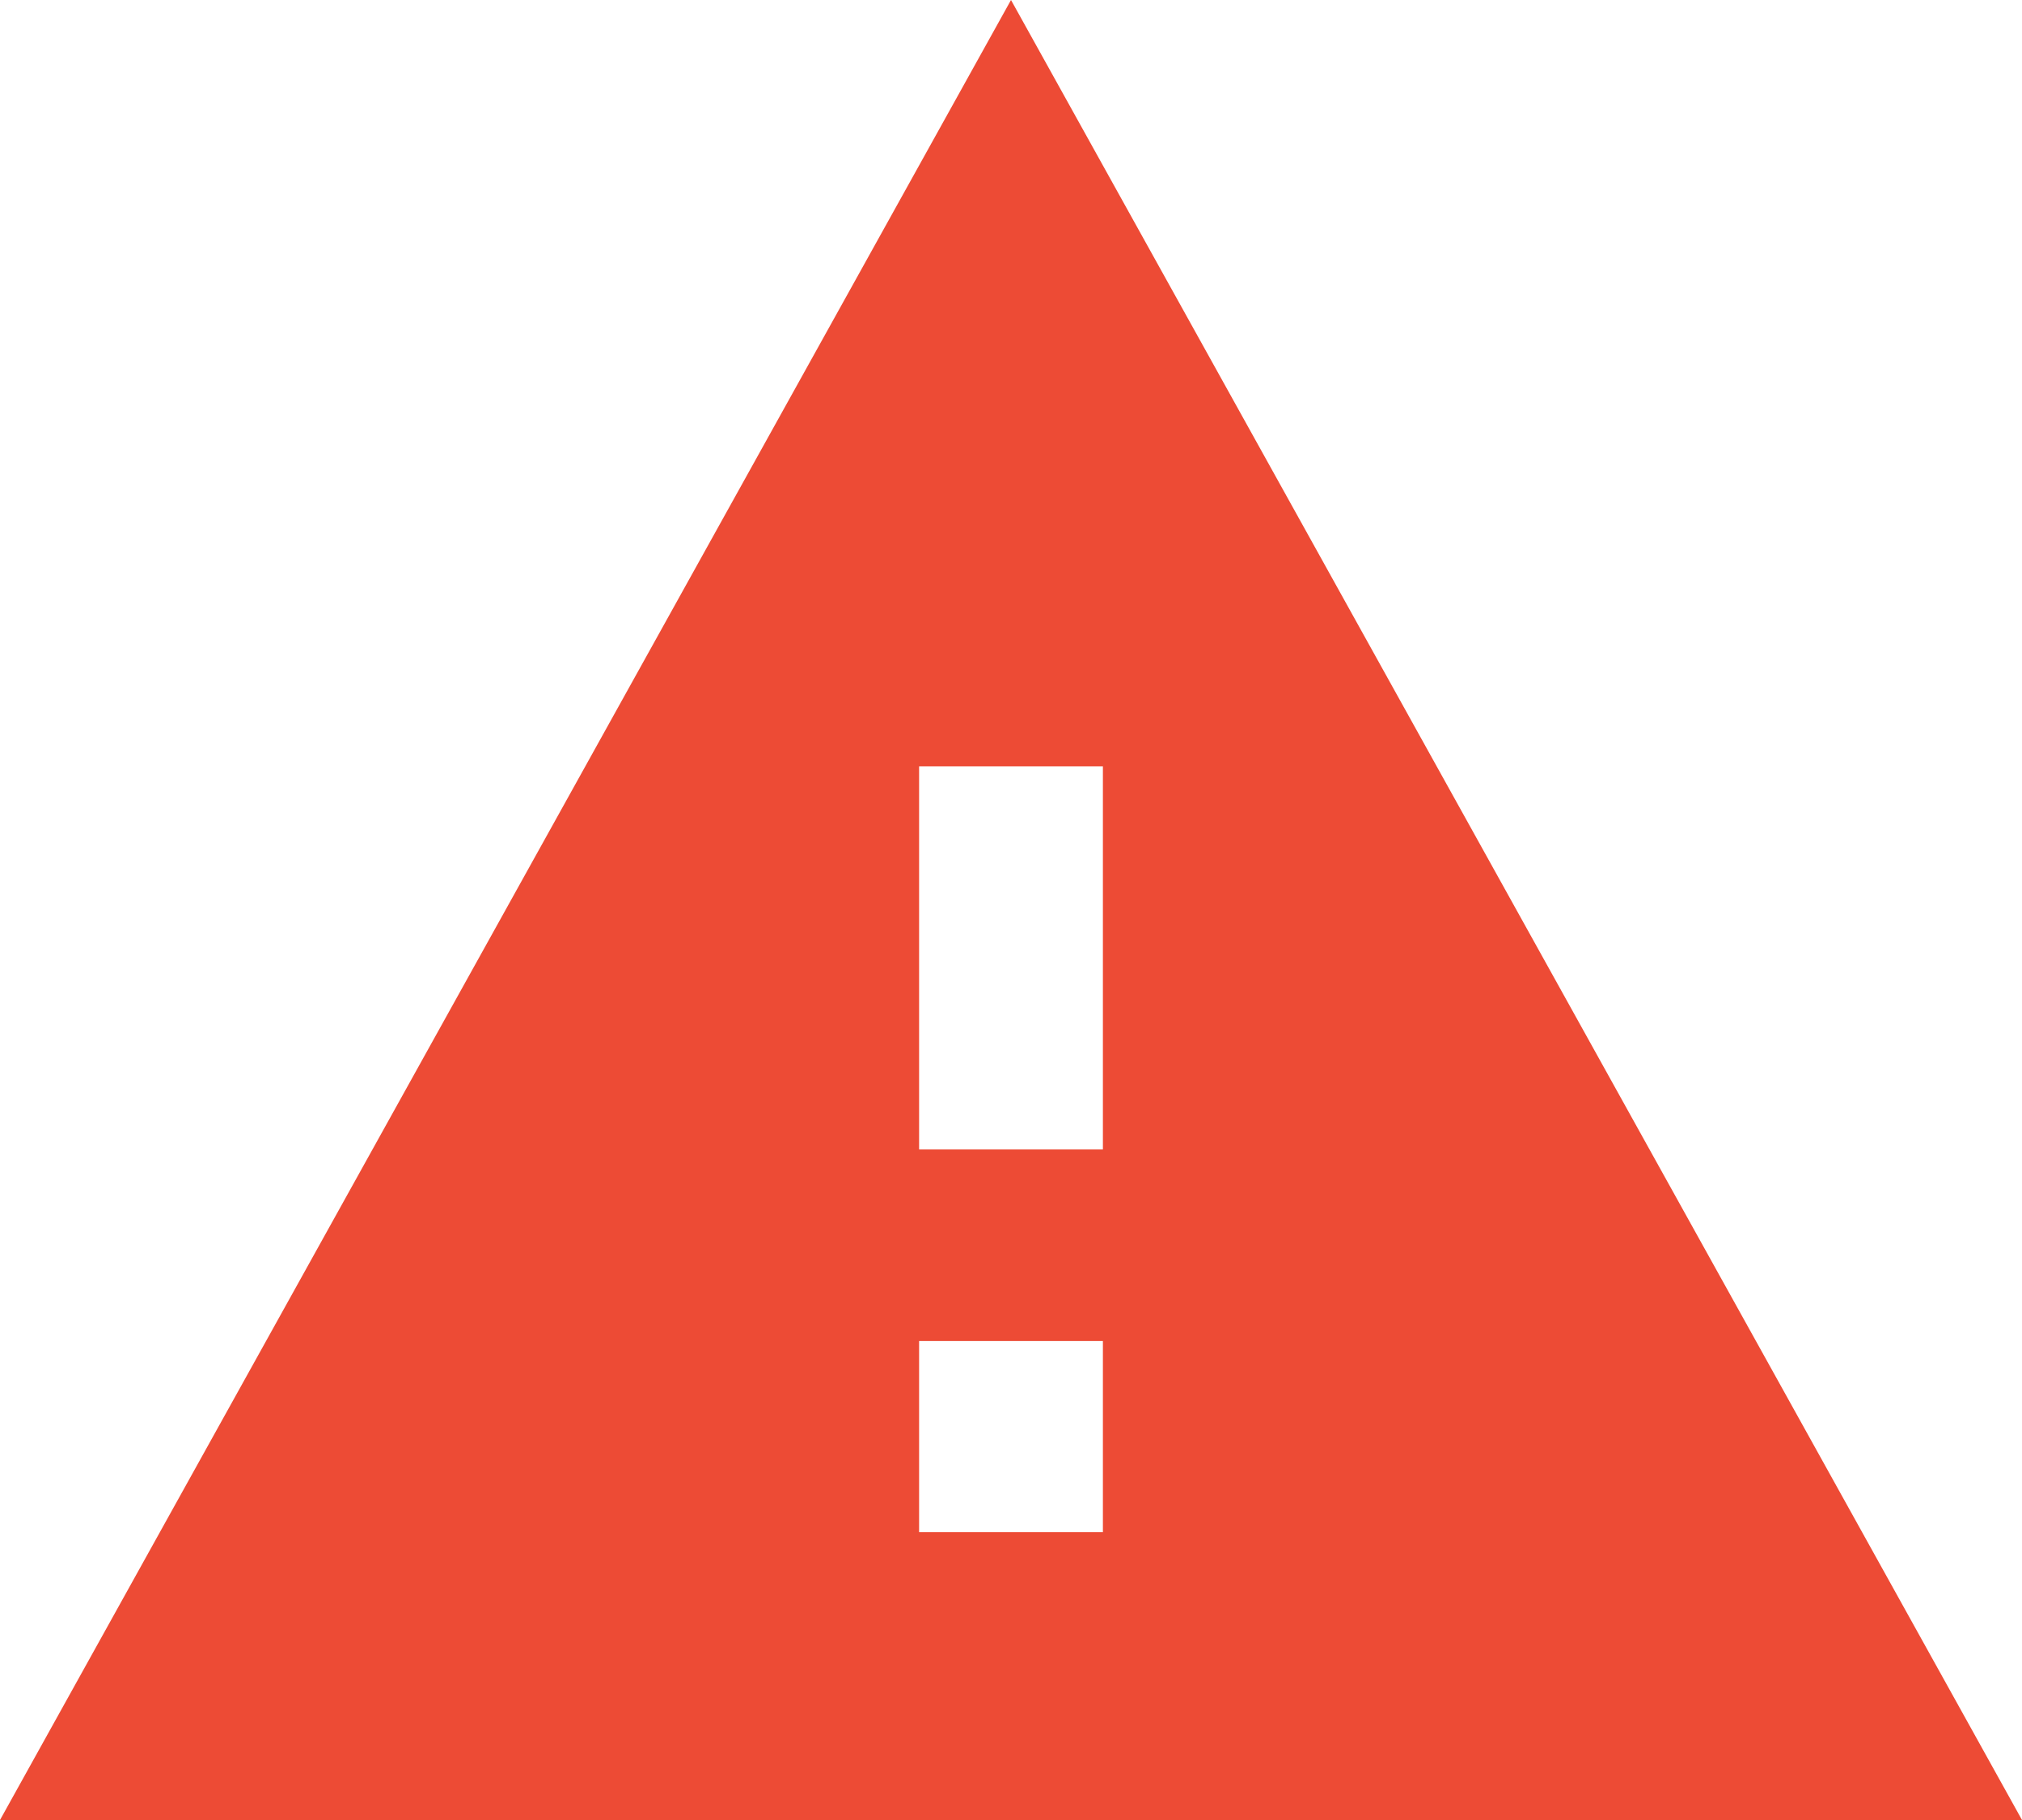
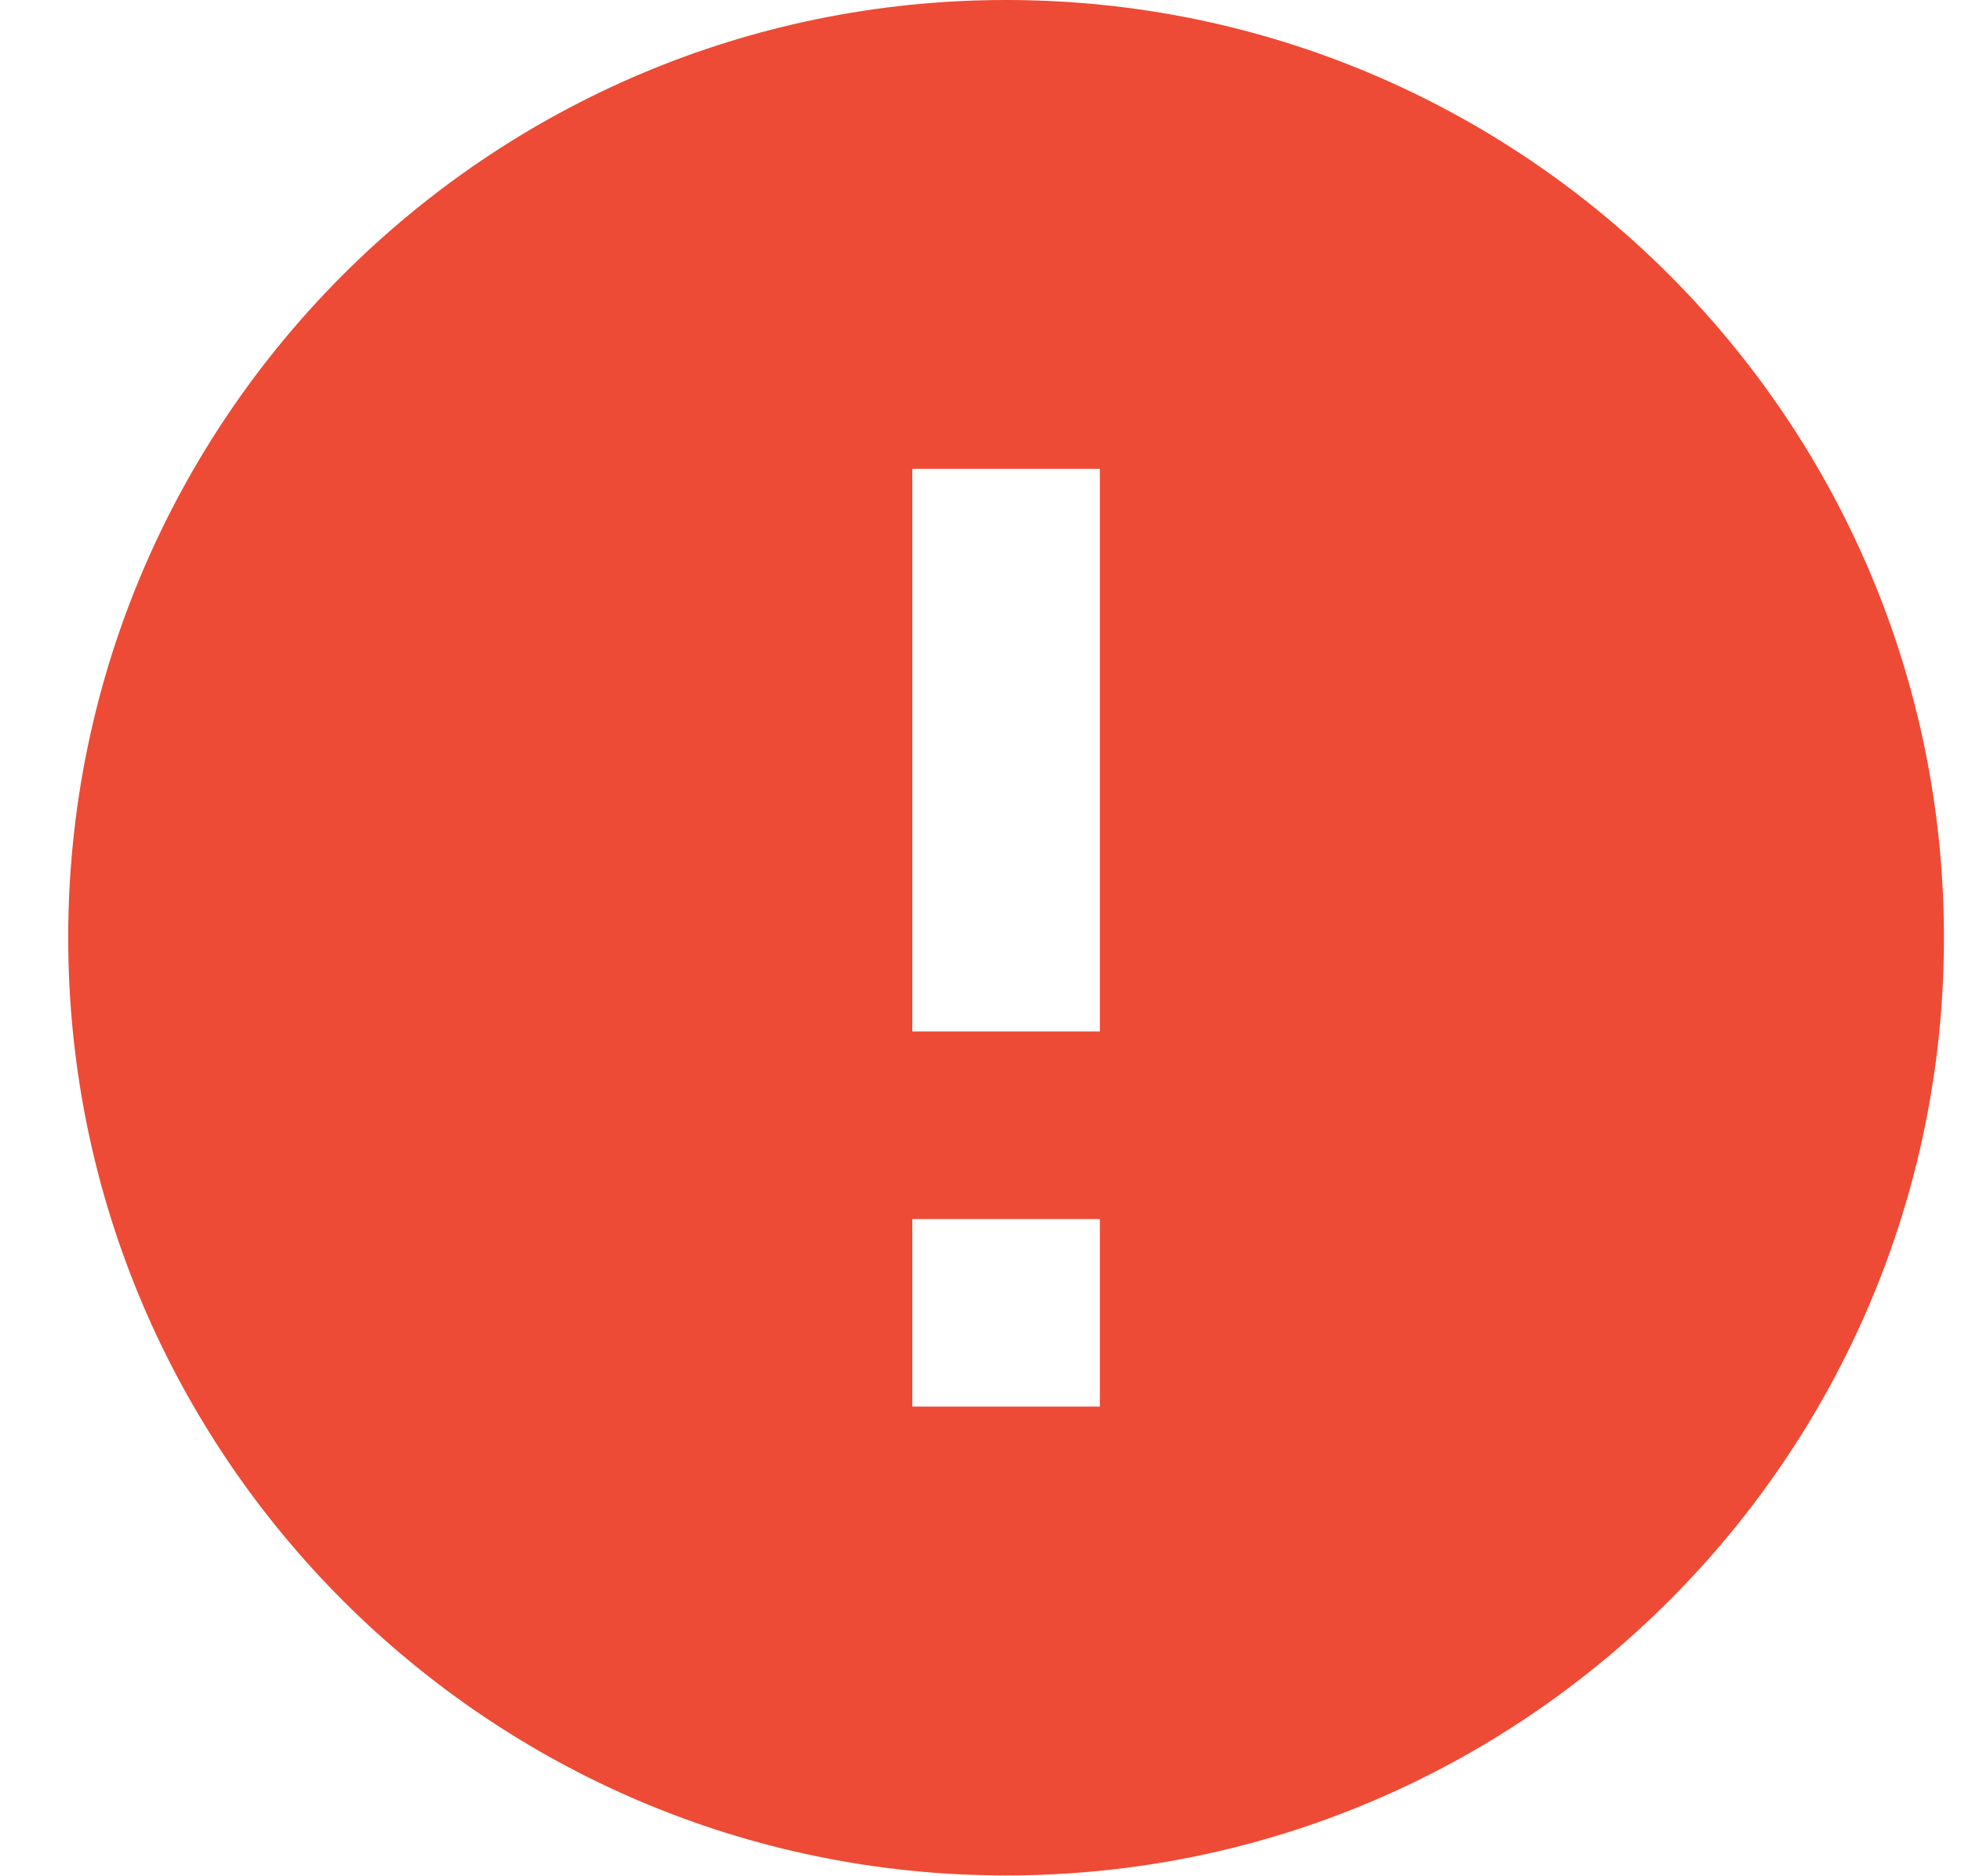
- <svg xmlns="http://www.w3.org/2000/svg" width="20px" height="18px" viewBox="0 0 20 18" version="1.1">
+ <svg xmlns="http://www.w3.org/2000/svg" width="23px" height="22px" viewBox="0 0 23 22" version="1.1">
  <defs />
-   <g id="Screens" stroke="none" stroke-width="1" fill="none" fill-rule="evenodd">
-     <g id="dashboard_by_team_red_green_states_p1_1442-copy-2" transform="translate(-107, -595)">
-       <g id="ic_failing_red" transform="translate(107, 594)">
-         <rect id="Path" x="0" y="0" width="20" height="20" />
-         <path d="M0,19 L20,19 L10,1 L0,19 Z M10.909,16.153 L9.091,16.153 L9.091,14.263 L10.909,14.263 L10.909,16.153 Z M10.909,12.368 L9.091,12.368 L9.091,8.579 L10.909,8.579 L10.909,12.368 Z" id="Shape" fill="#ED4B35" fill-rule="nonzero" />
+   <g id="Page-1" stroke="none" stroke-width="1" fill="none" fill-rule="evenodd">
+     <g id="dashboard_split_cards" transform="translate(-355, -1044)" fill-rule="nonzero" fill="#ED4B35">
+       <g id="ic_failing" transform="translate(355.8, 1044)">
+         <path d="M11,0 C4.928,0 0,4.928 0,11 C0,17.072 4.928,22 11,22 C17.072,22 22,17.072 22,11 C22,4.928 17.072,0 11,0 Z M12.1,16.5 L9.9,16.5 L9.9,14.3 L12.1,14.3 L12.1,16.5 Z M12.1,12.1 L9.9,12.1 L9.9,5.5 L12.1,5.5 L12.1,12.1 Z" id="Shape" />
      </g>
    </g>
  </g>
</svg>
